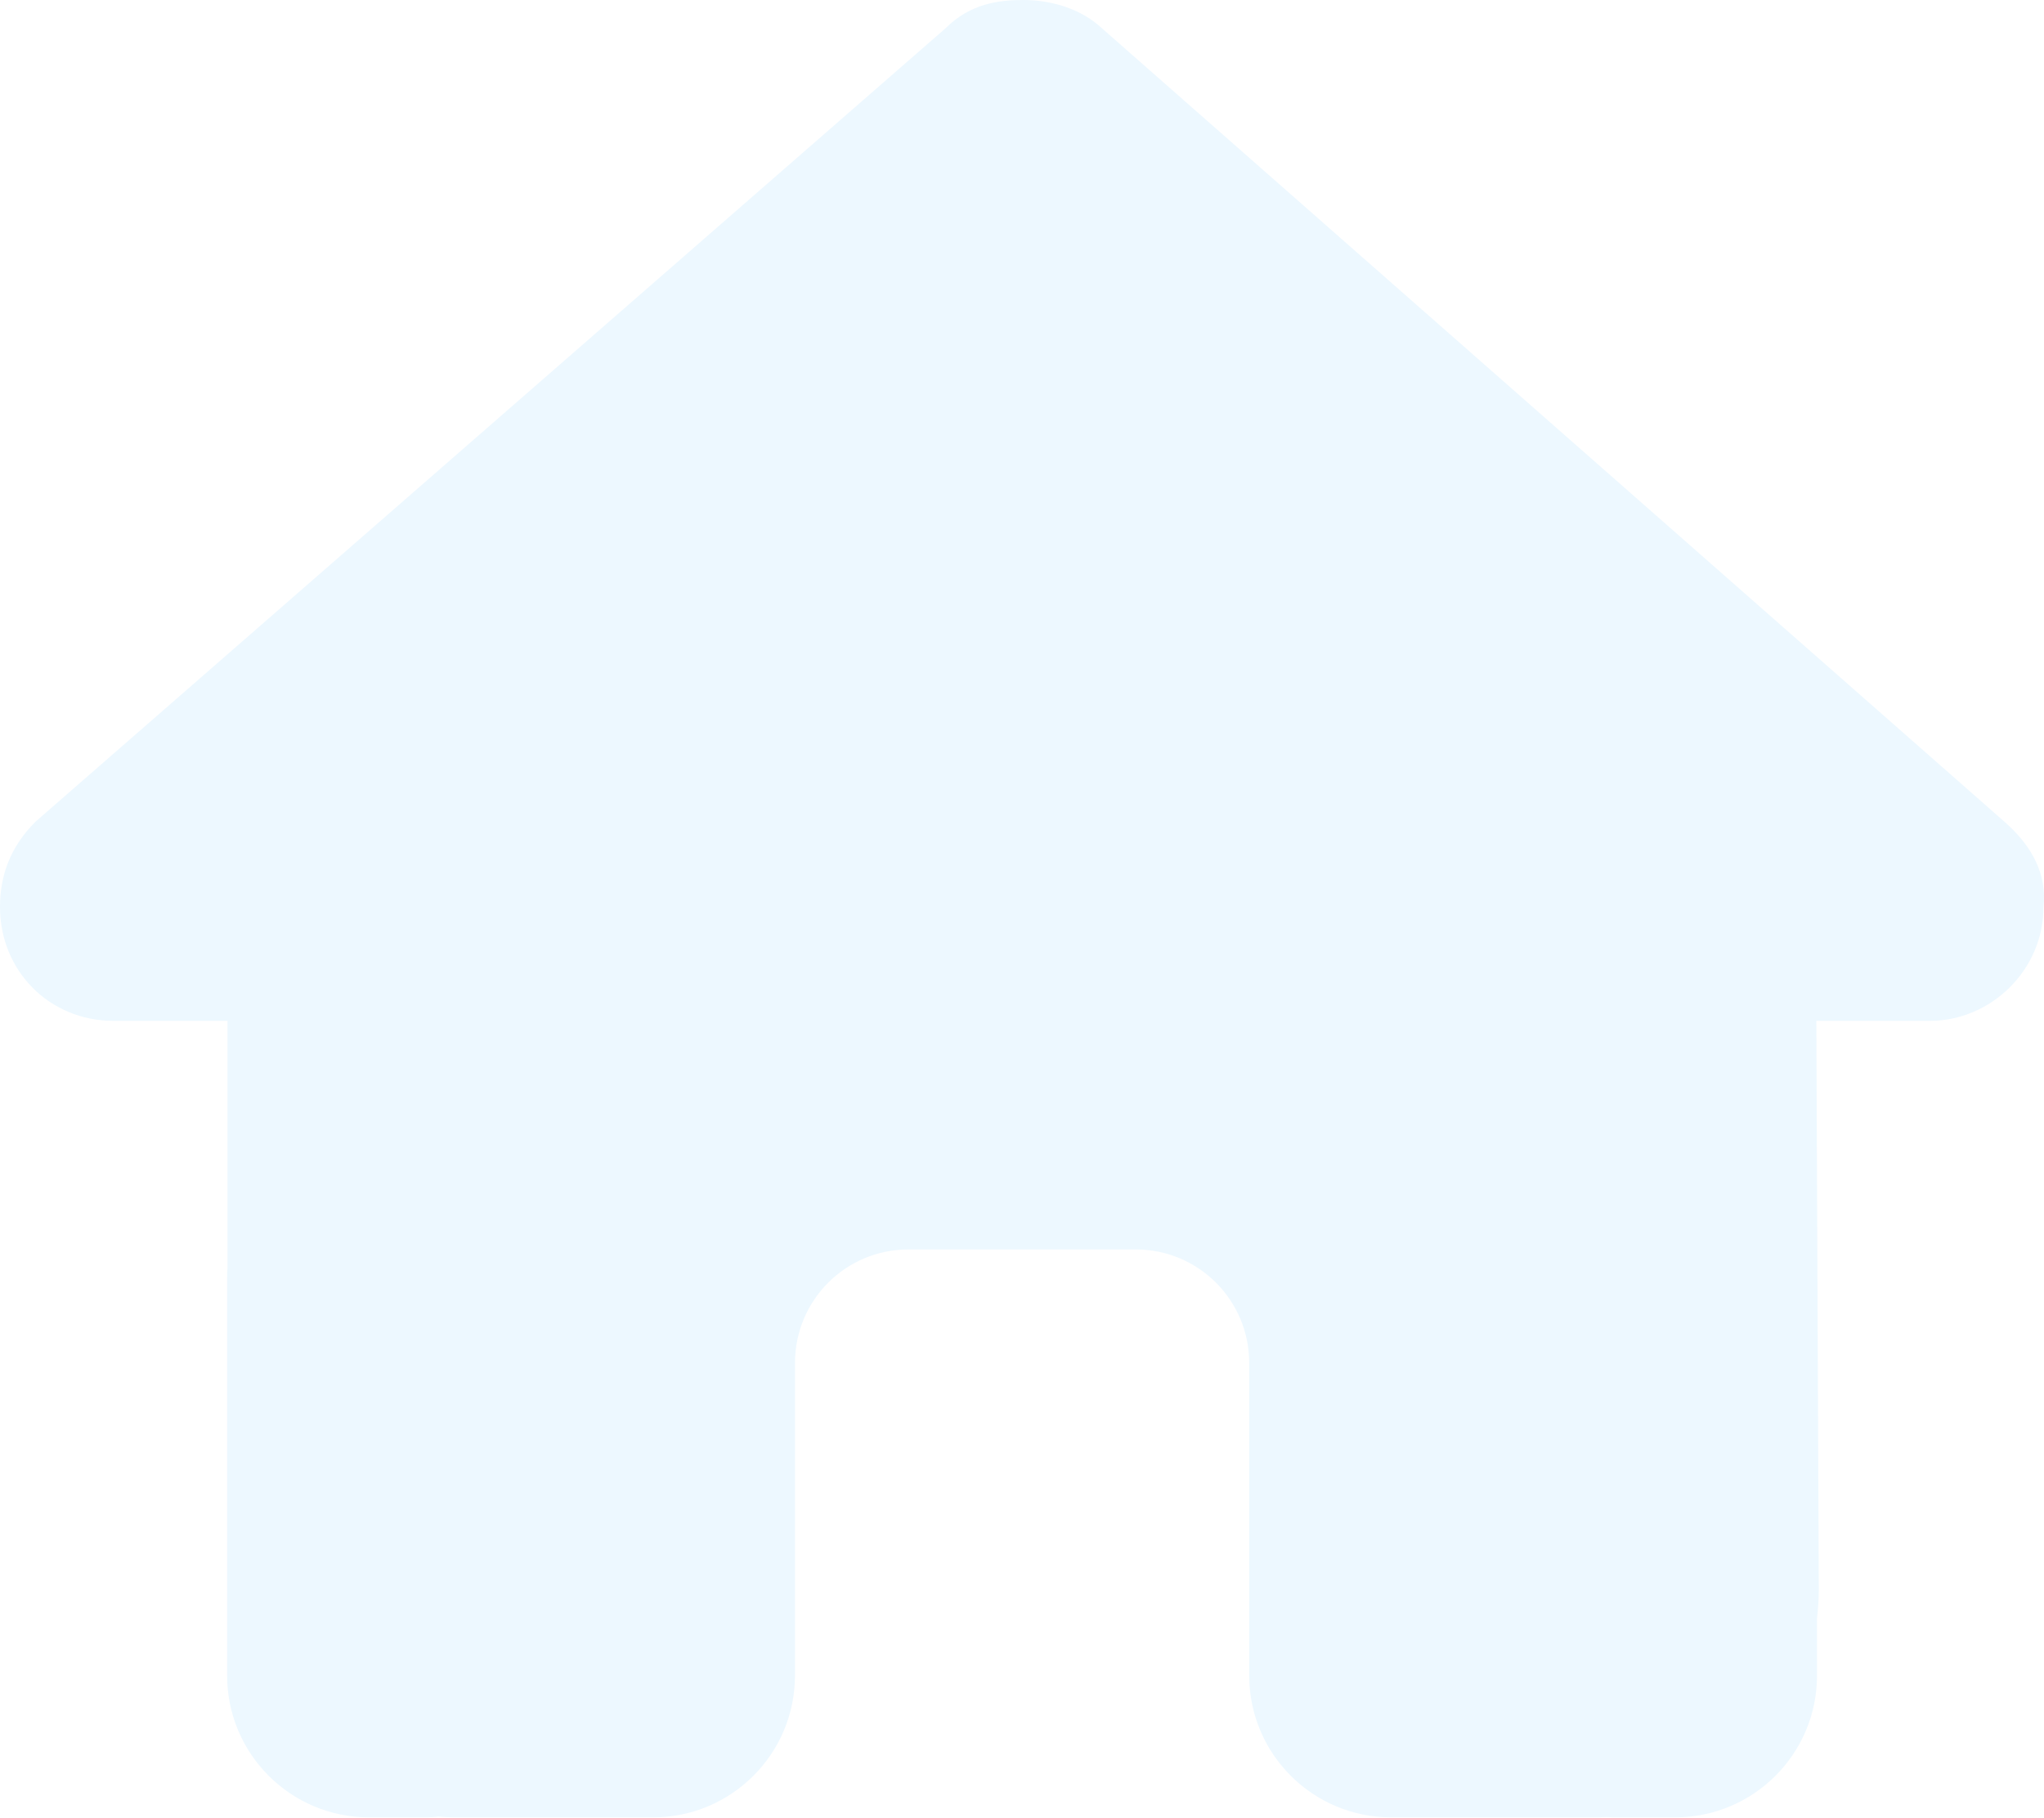
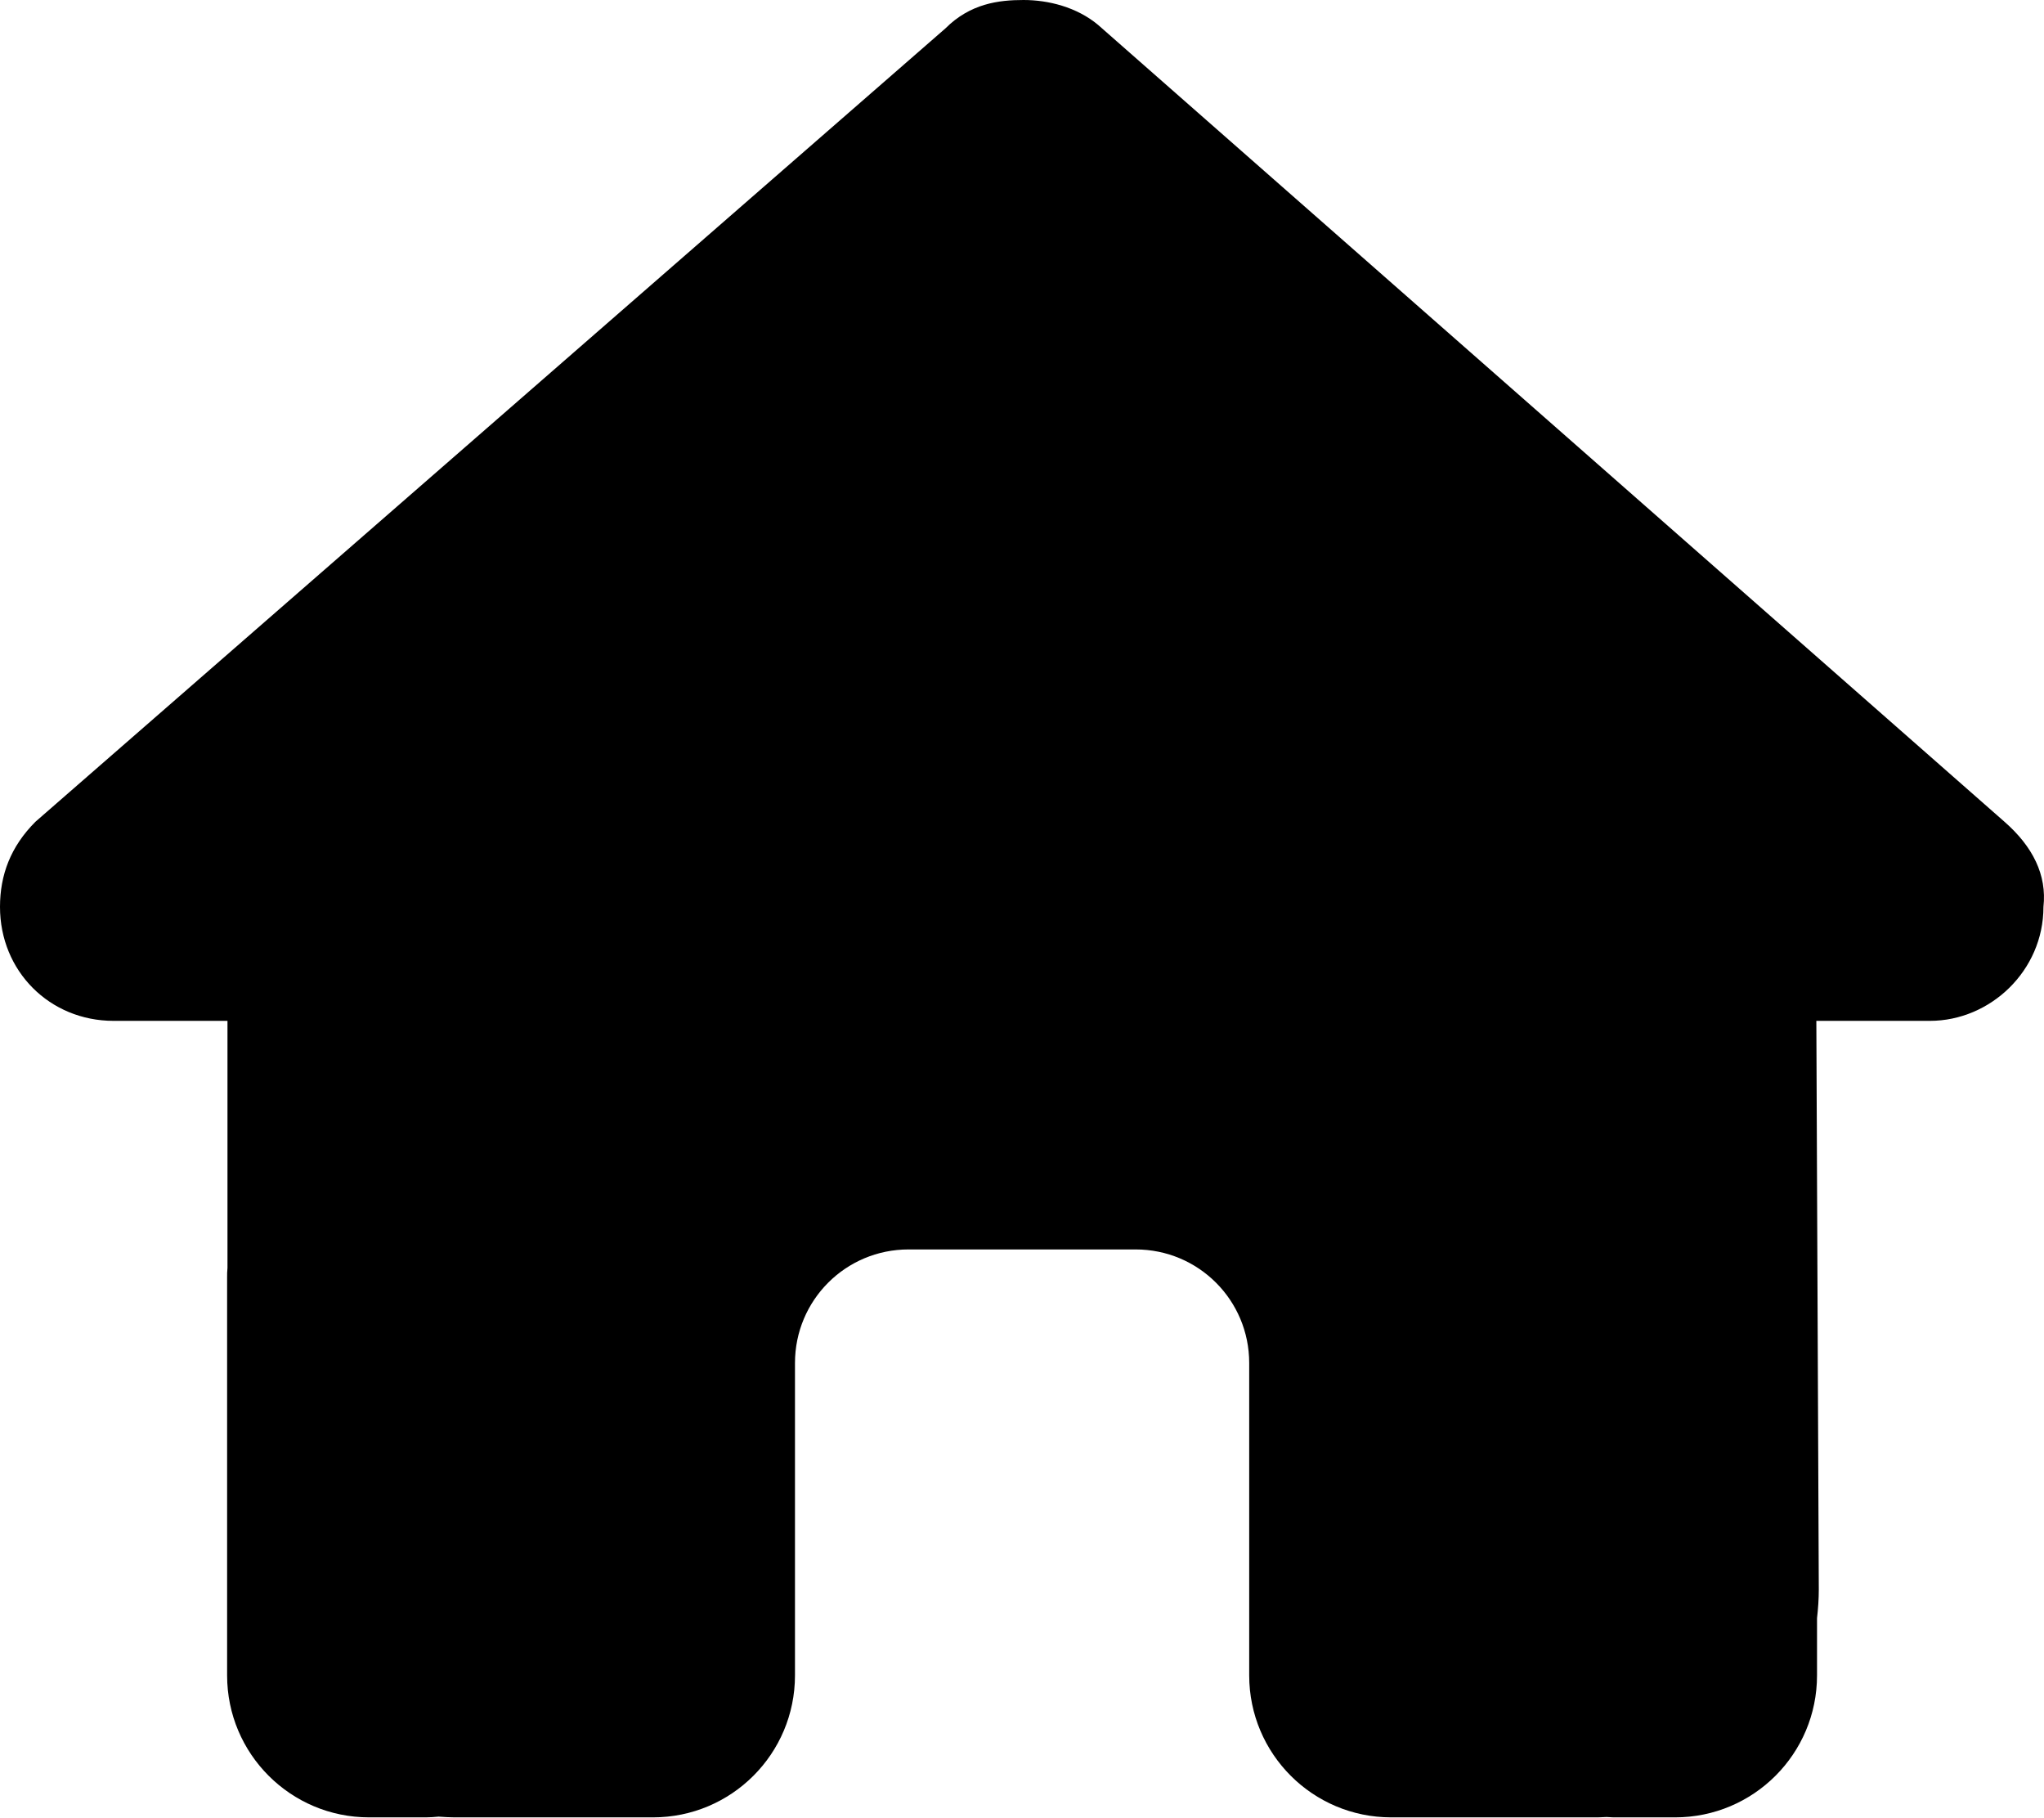
- <svg xmlns="http://www.w3.org/2000/svg" width="45" height="40" viewBox="0 0 45 40" fill="none">
-   <path d="M44.988 19.961C44.988 21.367 43.816 22.469 42.488 22.469H39.988L40.042 34.984C40.042 35.195 40.027 35.406 40.003 35.617V36.875C40.003 38.602 38.605 40 36.878 40H35.628C35.542 40 35.456 40 35.37 39.992C35.261 40 35.151 40 35.042 40H32.503H30.628C28.901 40 27.502 38.602 27.502 36.875V35V30C27.502 28.617 26.385 27.5 25.002 27.5H20.002C18.619 27.5 17.502 28.617 17.502 30V35V36.875C17.502 38.602 16.103 40 14.376 40H12.501H10.009C9.891 40 9.774 39.992 9.657 39.984C9.563 39.992 9.47 40 9.376 40H8.126C6.399 40 5 38.602 5 36.875V28.125C5 28.055 5 27.977 5.008 27.906V22.469H2.5C1.094 22.469 0 21.375 0 19.961C0 19.258 0.234 18.633 0.781 18.086L20.814 0.625C21.361 0.078 21.986 0 22.533 0C23.08 0 23.705 0.156 24.174 0.547L44.129 18.086C44.754 18.633 45.066 19.258 44.988 19.961Z" fill="#EDF8FF" />
+ <svg xmlns="http://www.w3.org/2000/svg" id="home" width="45" height="40" viewBox="0 0 45 40">
+   <path d="M44.988 19.961C44.988 21.367 43.816 22.469 42.488 22.469H39.988L40.042 34.984C40.042 35.195 40.027 35.406 40.003 35.617V36.875C40.003 38.602 38.605 40 36.878 40H35.628C35.542 40 35.456 40 35.37 39.992C35.261 40 35.151 40 35.042 40H32.503H30.628C28.901 40 27.502 38.602 27.502 36.875V35V30C27.502 28.617 26.385 27.5 25.002 27.5H20.002C18.619 27.5 17.502 28.617 17.502 30V35V36.875C17.502 38.602 16.103 40 14.376 40H12.501H10.009C9.891 40 9.774 39.992 9.657 39.984C9.563 39.992 9.47 40 9.376 40H8.126C6.399 40 5 38.602 5 36.875V28.125C5 28.055 5 27.977 5.008 27.906V22.469H2.5C1.094 22.469 0 21.375 0 19.961C0 19.258 0.234 18.633 0.781 18.086L20.814 0.625C21.361 0.078 21.986 0 22.533 0C23.08 0 23.705 0.156 24.174 0.547L44.129 18.086C44.754 18.633 45.066 19.258 44.988 19.961Z" />
</svg>
